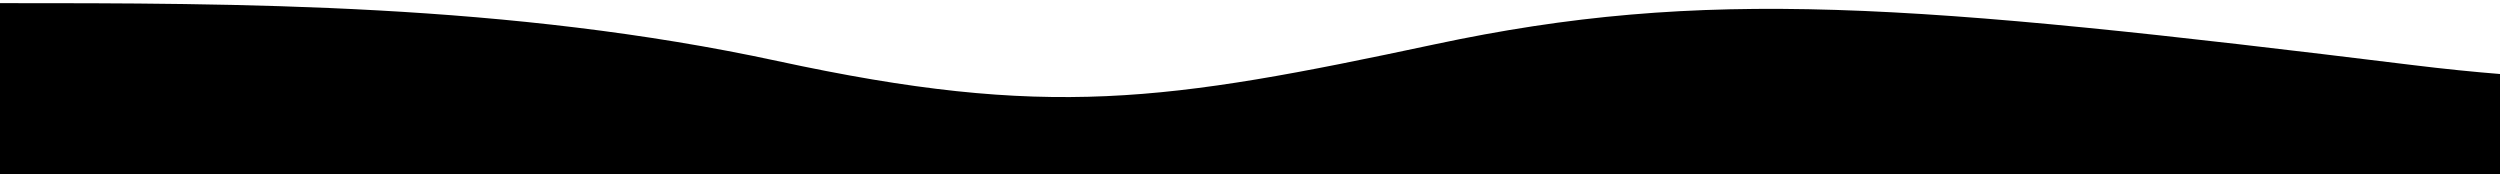
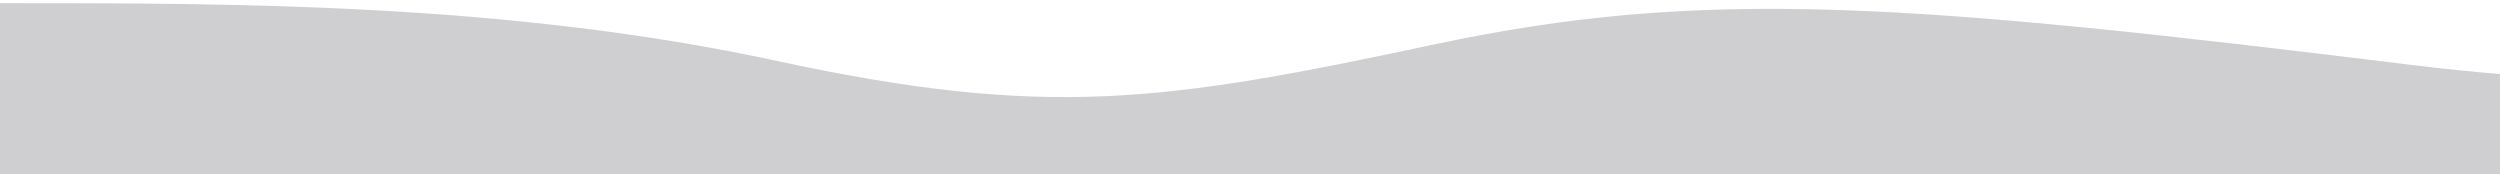
<svg xmlns="http://www.w3.org/2000/svg" class="wave-1hkxOo" version="1.1" viewBox="0 0 1440 100" preserveAspectRatio="none">
-   <path class="wavePath-haxJK1 animationPaused-2hZ4IO" d="M826.337,25.54 C670.97,58.656 603.696,68.787 447.802,35.144 C293.343,1.811 137.334,1.811 0,1.811 L0,150 L1920,150 L1920,1.811 C1739.535,-16.685 1679.864,73.161 1389.783,37.486 C1099.701,1.811 981.705,-7.577 826.337,25.54 Z" fill="currentColor" />
+   <path class="wavePath-haxJK1 animationPaused-2hZ4IO" d="M826.337,25.54 C670.97,58.656 603.696,68.787 447.802,35.144 C293.343,1.811 137.334,1.811 0,1.811 L0,150 L1920,150 L1920,1.811 C1739.535,-16.685 1679.864,73.161 1389.783,37.486 C1099.701,1.811 981.705,-7.577 826.337,25.54 Z" fill="#cfcfd1" />
</svg>
